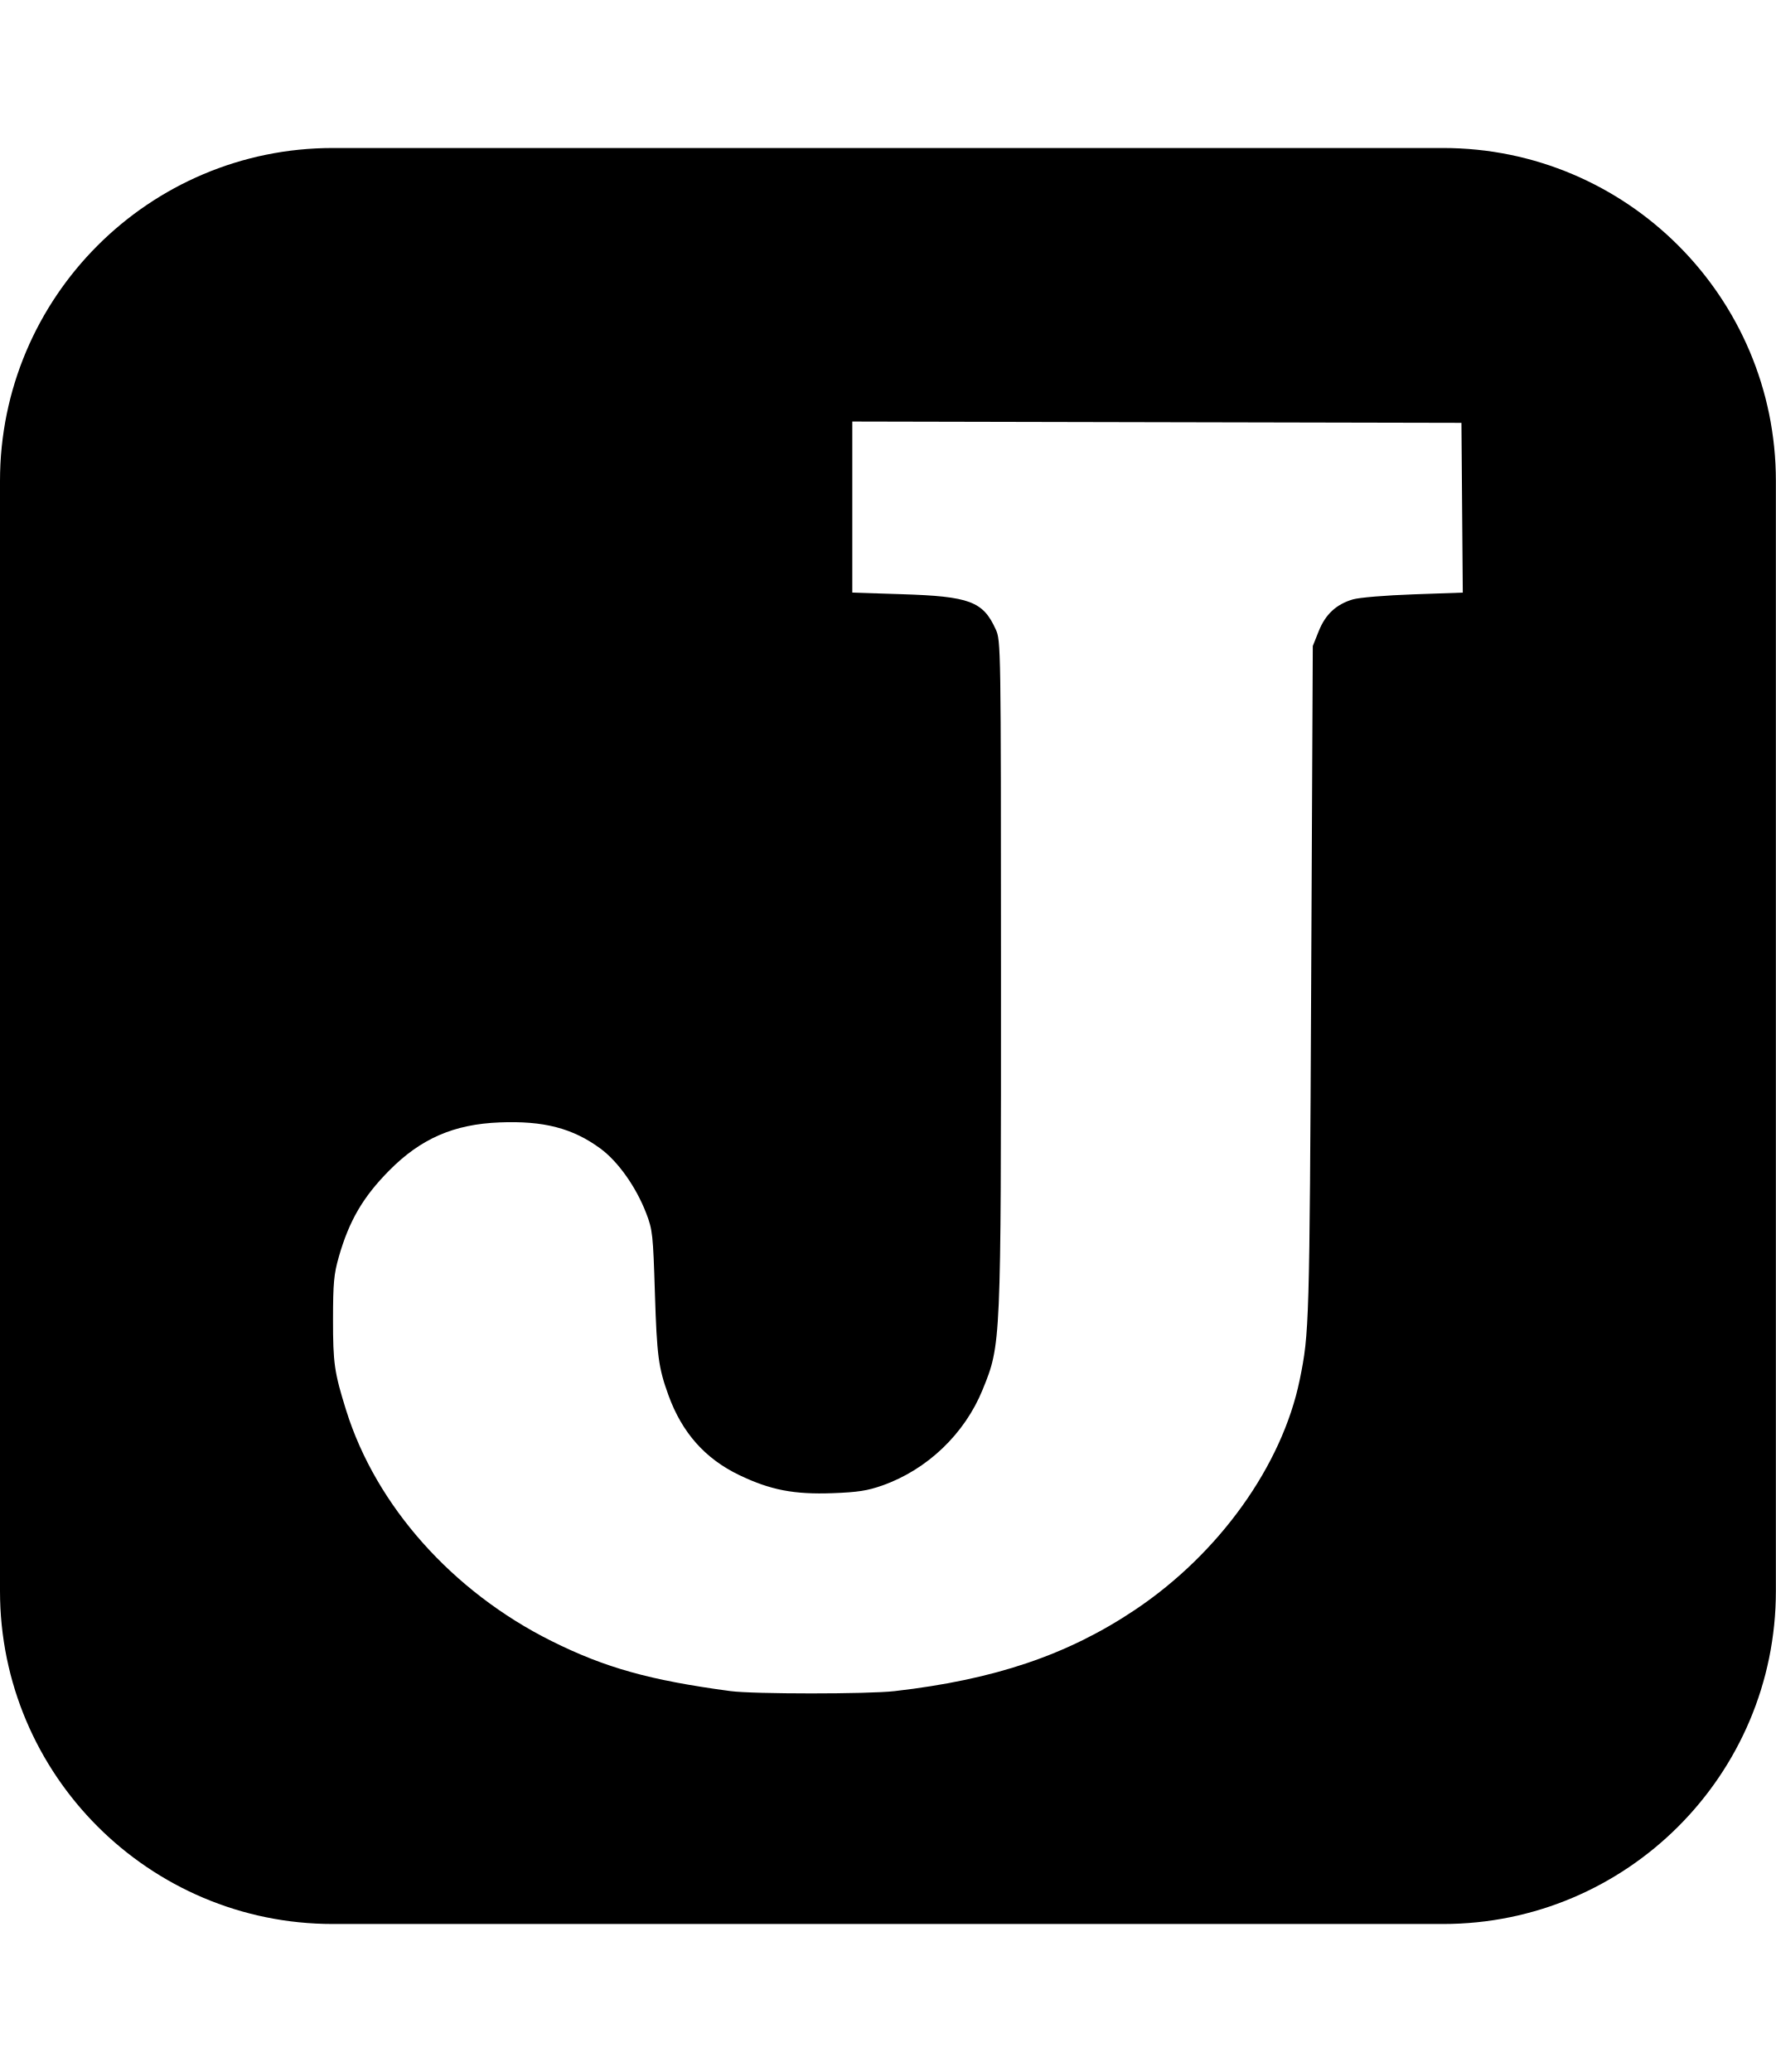
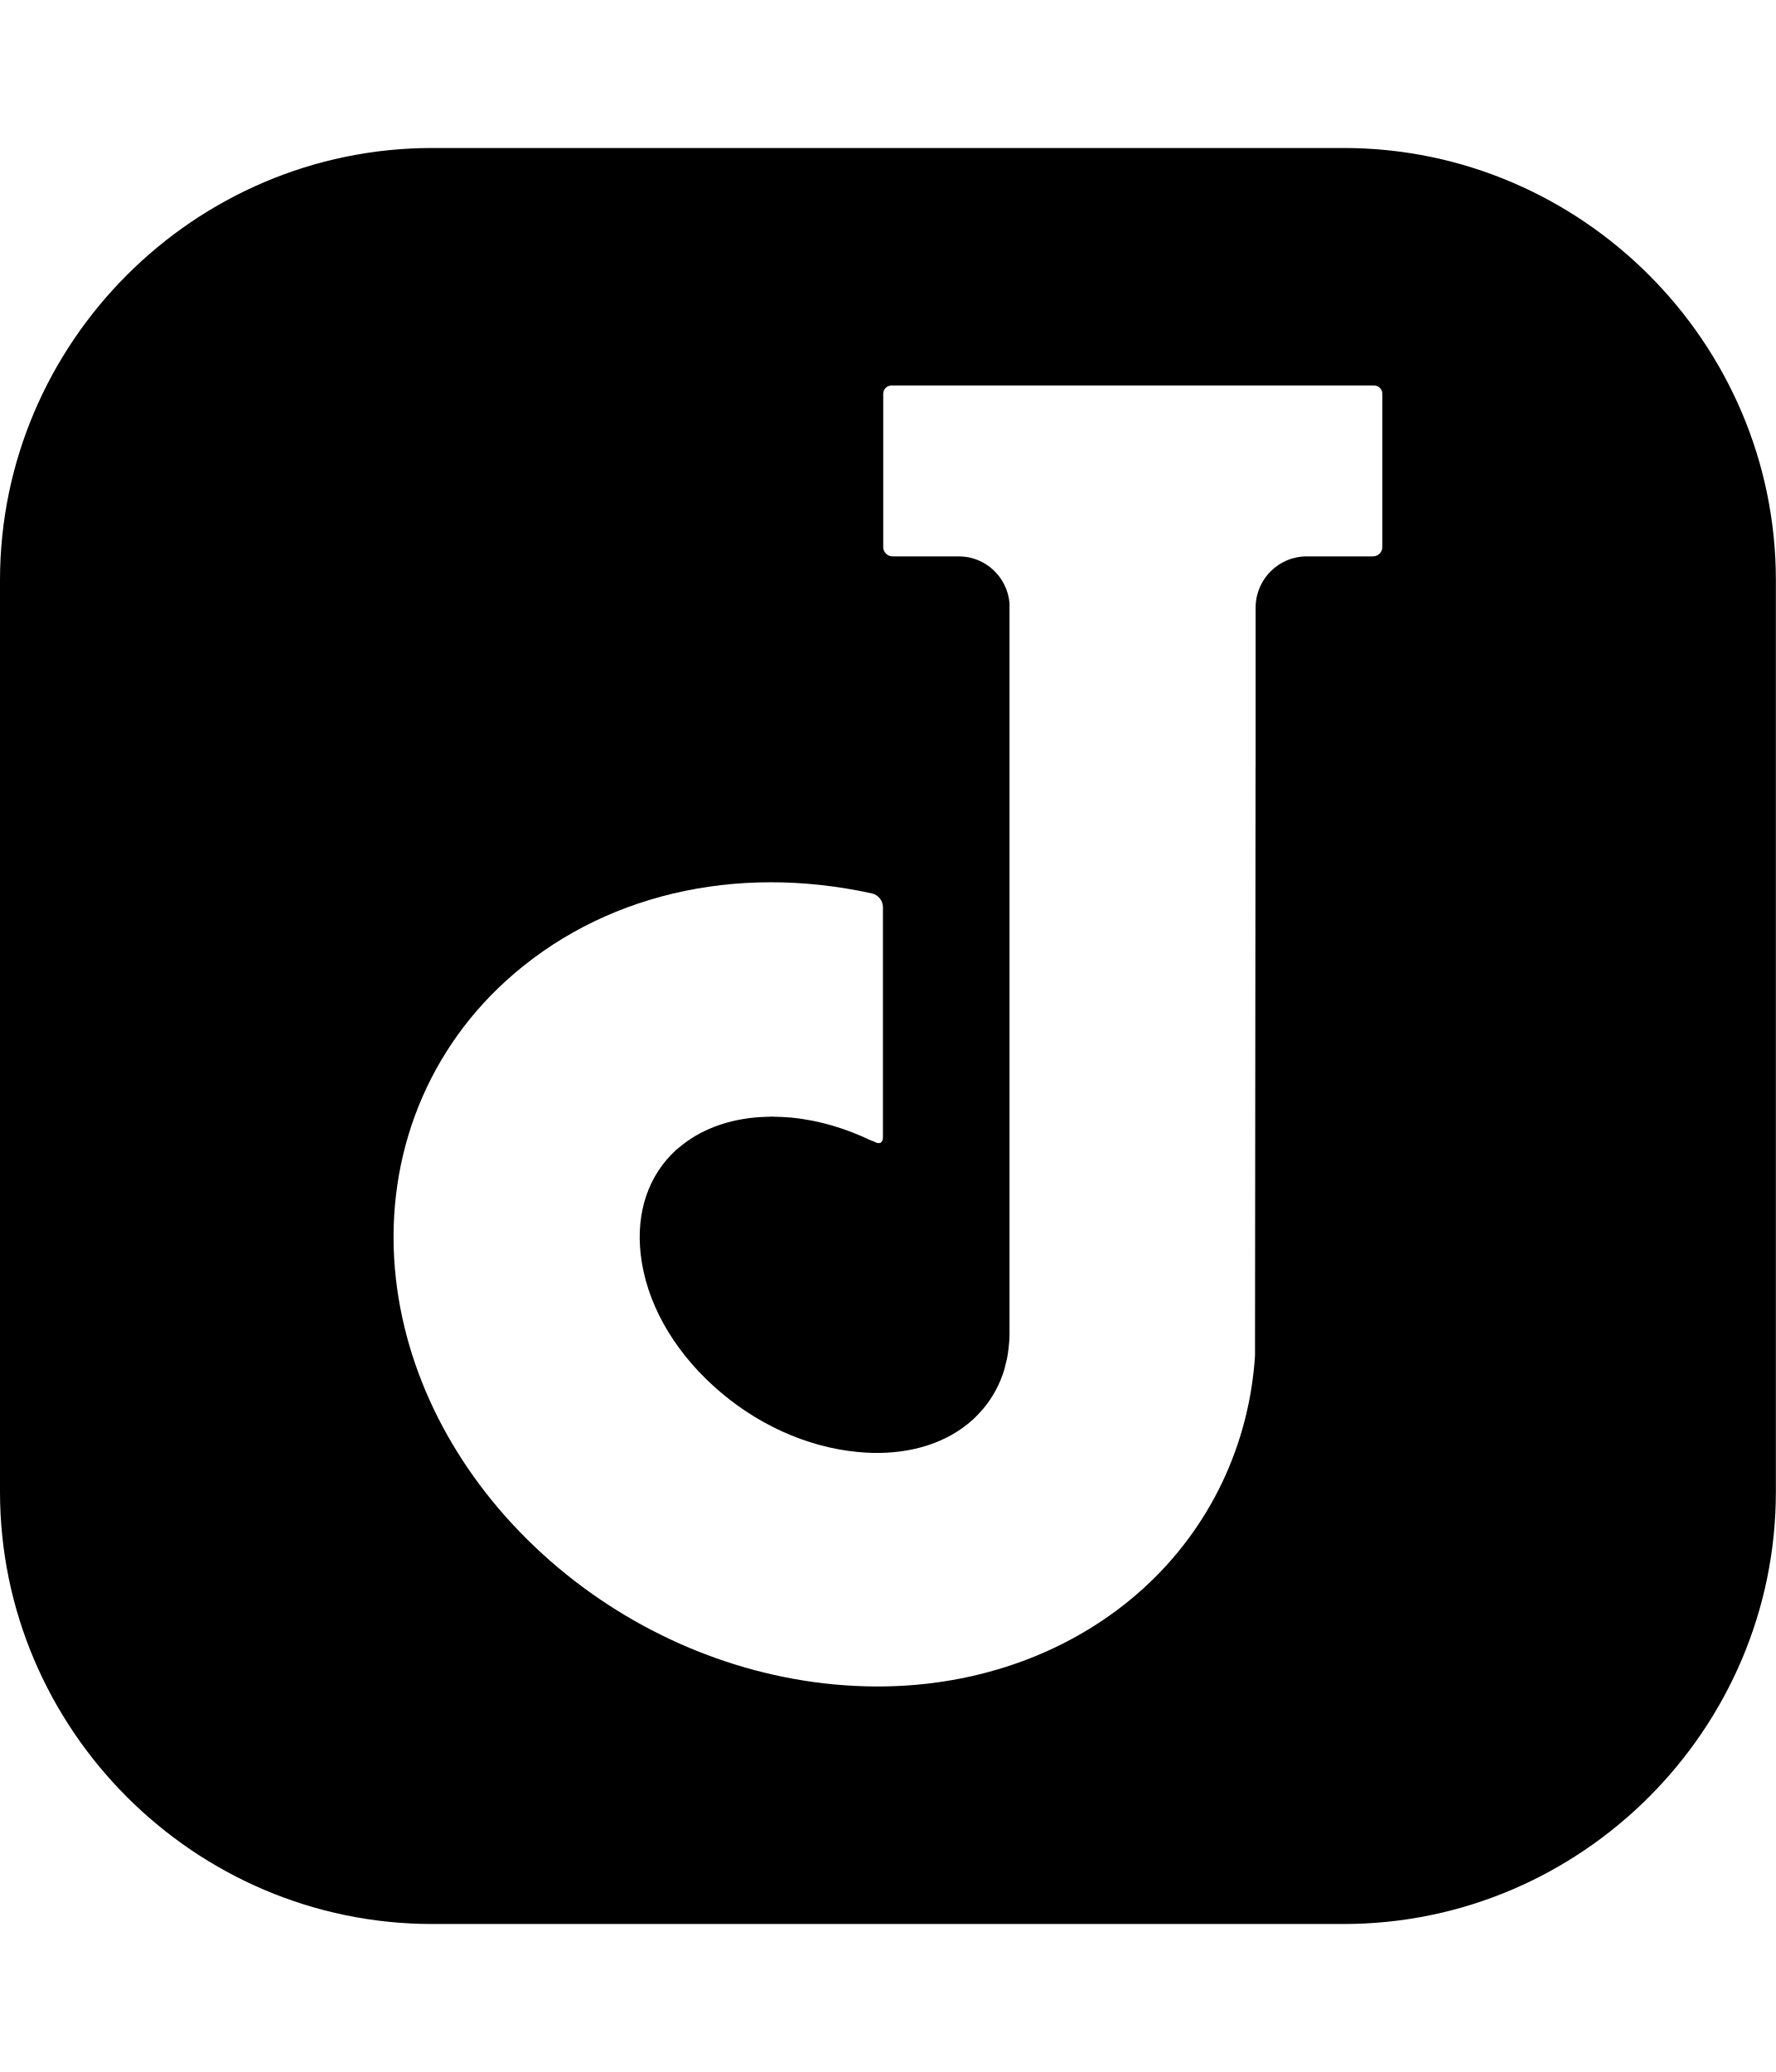
- <svg xmlns="http://www.w3.org/2000/svg" width="1536" height="1792">
-   <path d="M288 128C129 128 0 257 0 416v960c0 159 129 288 288 288h960c159 0 288-129 288-288V416c0-159-129-288-288-288H288zm449.168 236.572l263.434.565 263.431.562.584 73.412.584 73.412-42.732 1.504c-23.708.835-47.002 2.774-52.322 4.36-14.497 4.318-23.722 12.902-29.563 27.51l-5.12 12.802-1.403 291.717c-1.425 295.661-1.626 302.586-9.936 343.043-15.2 74-69.604 150.014-142.197 198.685-58.287 39.08-121.487 60.47-208.155 70.45-22.999 2.648-122.228 2.636-141.976-.024l-.002.006c-69.785-9.377-108.469-20.202-154.848-43.332-85.682-42.73-151.778-116.991-177.537-199.469-10.247-32.81-11.407-40.853-11.375-78.754.026-31.257.76-39.15 5.024-54.043 8.94-31.228 20.912-51.733 43.56-74.62 27.312-27.6 55.812-40.022 95.524-41.633 37.997-1.542 63.274 5.024 87.23 22.66 15.263 11.235 30.828 33.238 39.537 55.884 5.52 14.355 5.949 18.31 7.549 69.569 1.675 53.648 3.05 63.99 11.674 87.785 11.777 32.499 31.771 55.017 61.46 69.22 26.835 12.838 47.272 16.785 80.56 15.56 21.646-.798 30.212-2.135 43.208-6.741 38.682-13.708 70.96-44.553 86.471-82.635 16.027-39.348 15.995-38.647 15.947-361.595-.042-283.26-.09-286.272-4.568-296.153-10.958-24.171-22.488-28.492-81.074-30.377l-42.969-1.38v-147.95z" />
+ <svg xmlns="http://www.w3.org/2000/svg" viewBox="0 0 1536 1792" height="1792" width="1536">
+   <path d="M373.834 128C168.227 128 0 296.223 0 501.834v788.336C0 1495.778 168.227 1664 373.834 1664h788.336c205.608 0 373.83-168.222 373.83-373.83V501.834C1536 296.224 1367.778 128 1162.17 128zm397.222 205.431h417.424a7.132 7.132 0 0 1 7.132 7.133v132.552c0 4.461-3.619 8.073-8.077 8.073h-57.23c-24.168 0-43.768 19.338-44.284 43.374v2.377h-.017v136.191h-.053l-.466 509.375c-5.02 77.667-39.222 149.056-96.324 201.046-60.28 54.834-141.948 85.017-229.962 85.017-12.45 0-25.208-.61-37.907-1.785-92.157-8.682-181.494-48.601-251.662-112.438-71.99-65.517-117.147-150.03-127.164-238-11.226-98.763 23.42-192.783 95.045-257.937 81.99-74.637 198.185-101.768 316.613-75.704 5.574 1.227 9.55 6.282 9.55 11.997v199.52c-.199 2.625-1.481 6.599-8.183 2.896-.663-.365-1.194-.511-1.653-.531-21.987-10.587-45.159-17.57-68.559-19.916-.38-.04-.757-.124-1.138-.163-.537-.048-1.034-.033-1.556-.075-4.13-.354-8.183-.517-12.203-.58-.87-.011-1.771-.127-2.641-.127-.486 0-.951.05-1.437.057-1.464.011-2.886.115-4.33.163-2.76.102-5.497.211-8.182.448-.273.024-.547.07-.835.097-25.509 2.4-47.864 11.104-65.012 25.47-.954.802-1.974 1.53-2.9 2.36a1.34 1.34 0 0 1-.168.146c-23.96 21.8-34.881 53.872-30.726 90.316 4.62 40.737 26.94 81.156 62.841 113.823 35.908 32.67 80.335 52.977 125.113 57.186 35.118 3.36 66.547-3.919 89.899-20.461a97.255 97.255 0 0 0 9.365-7.501c2.925-2.661 5.569-5.5 8.086-8.416.3-.348.672-.673.975-1.024 8.253-9.864 14.222-21.067 17.996-33.148.639-2.034 1.051-4.148 1.564-6.227.381-1.563.81-3.106 1.112-4.693.555-2.784.923-5.632 1.253-8.49.086-.709.183-1.414.237-2.128.492-4.893.693-9.858.55-14.91h.013V521.623c-2.01-22.626-20.78-40.434-43.928-40.434h-57.23a8.071 8.071 0 0 1-8.077-8.073V340.564a7.132 7.132 0 0 1 7.136-7.133z" />
</svg>
